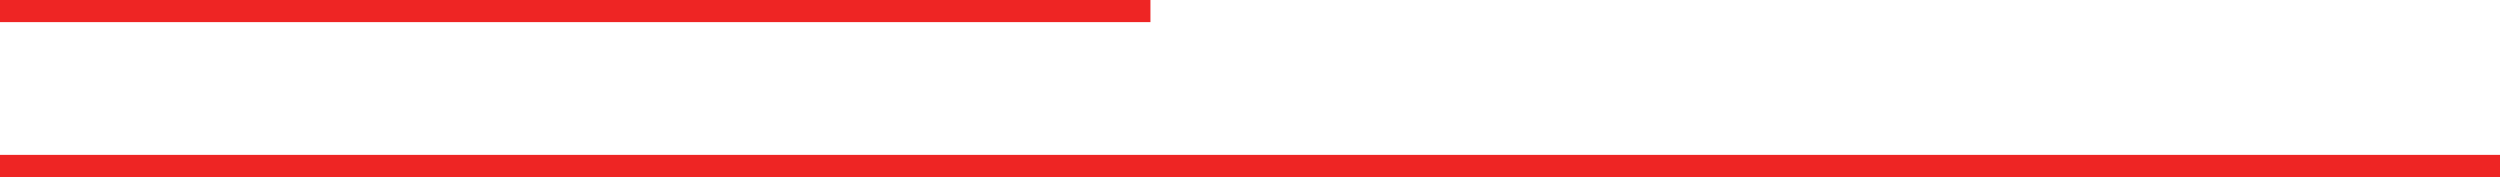
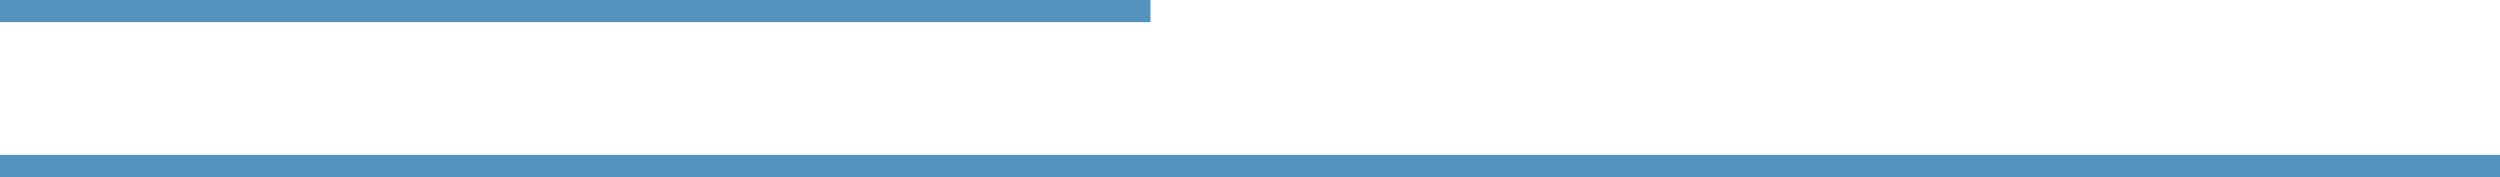
<svg xmlns="http://www.w3.org/2000/svg" width="113" height="8" viewBox="0 0 113 8" fill="none">
-   <rect x="52" width="1" height="52" transform="rotate(90 52 0)" fill="#EE2524" />
-   <rect x="113" y="7" width="1" height="113" transform="rotate(90 113 7)" fill="#EE2524" />
+   <rect x="52" width="1" height="52" transform="rotate(90 52 0)" fill="#5491bd" />
+   <rect x="113" y="7" width="1" height="113" transform="rotate(90 113 7)" fill="#5491bd" />
</svg>
